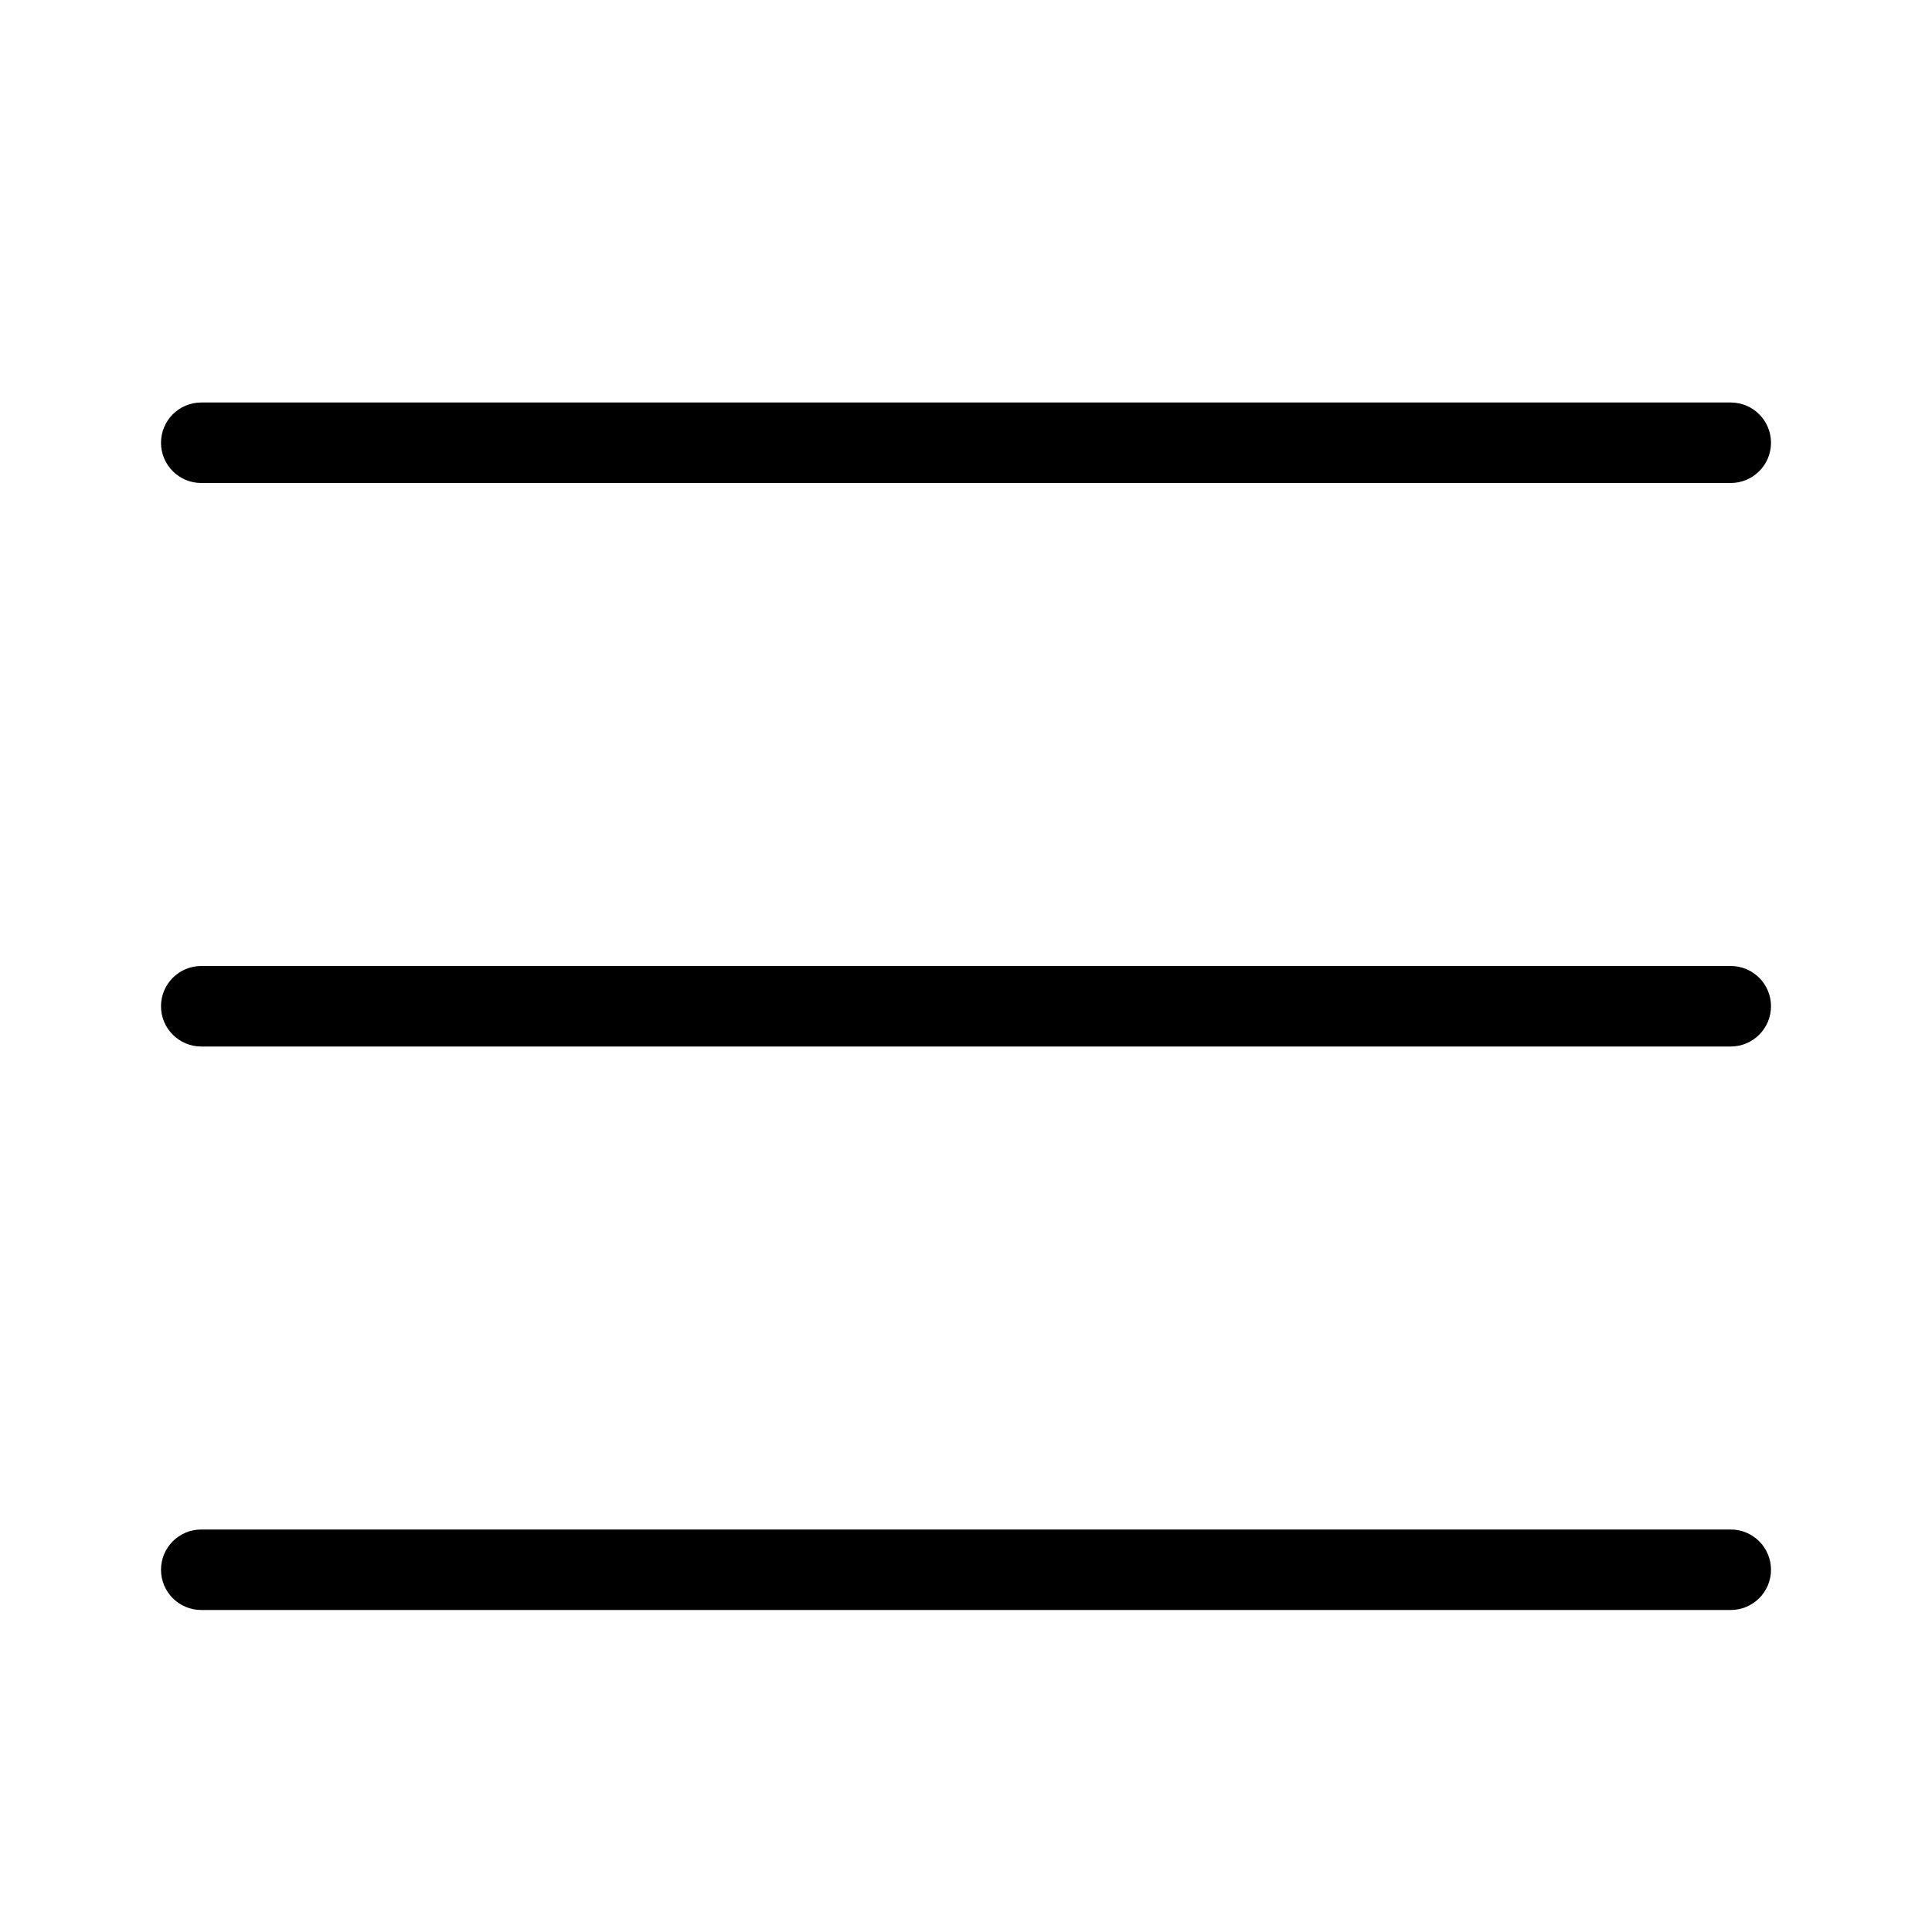
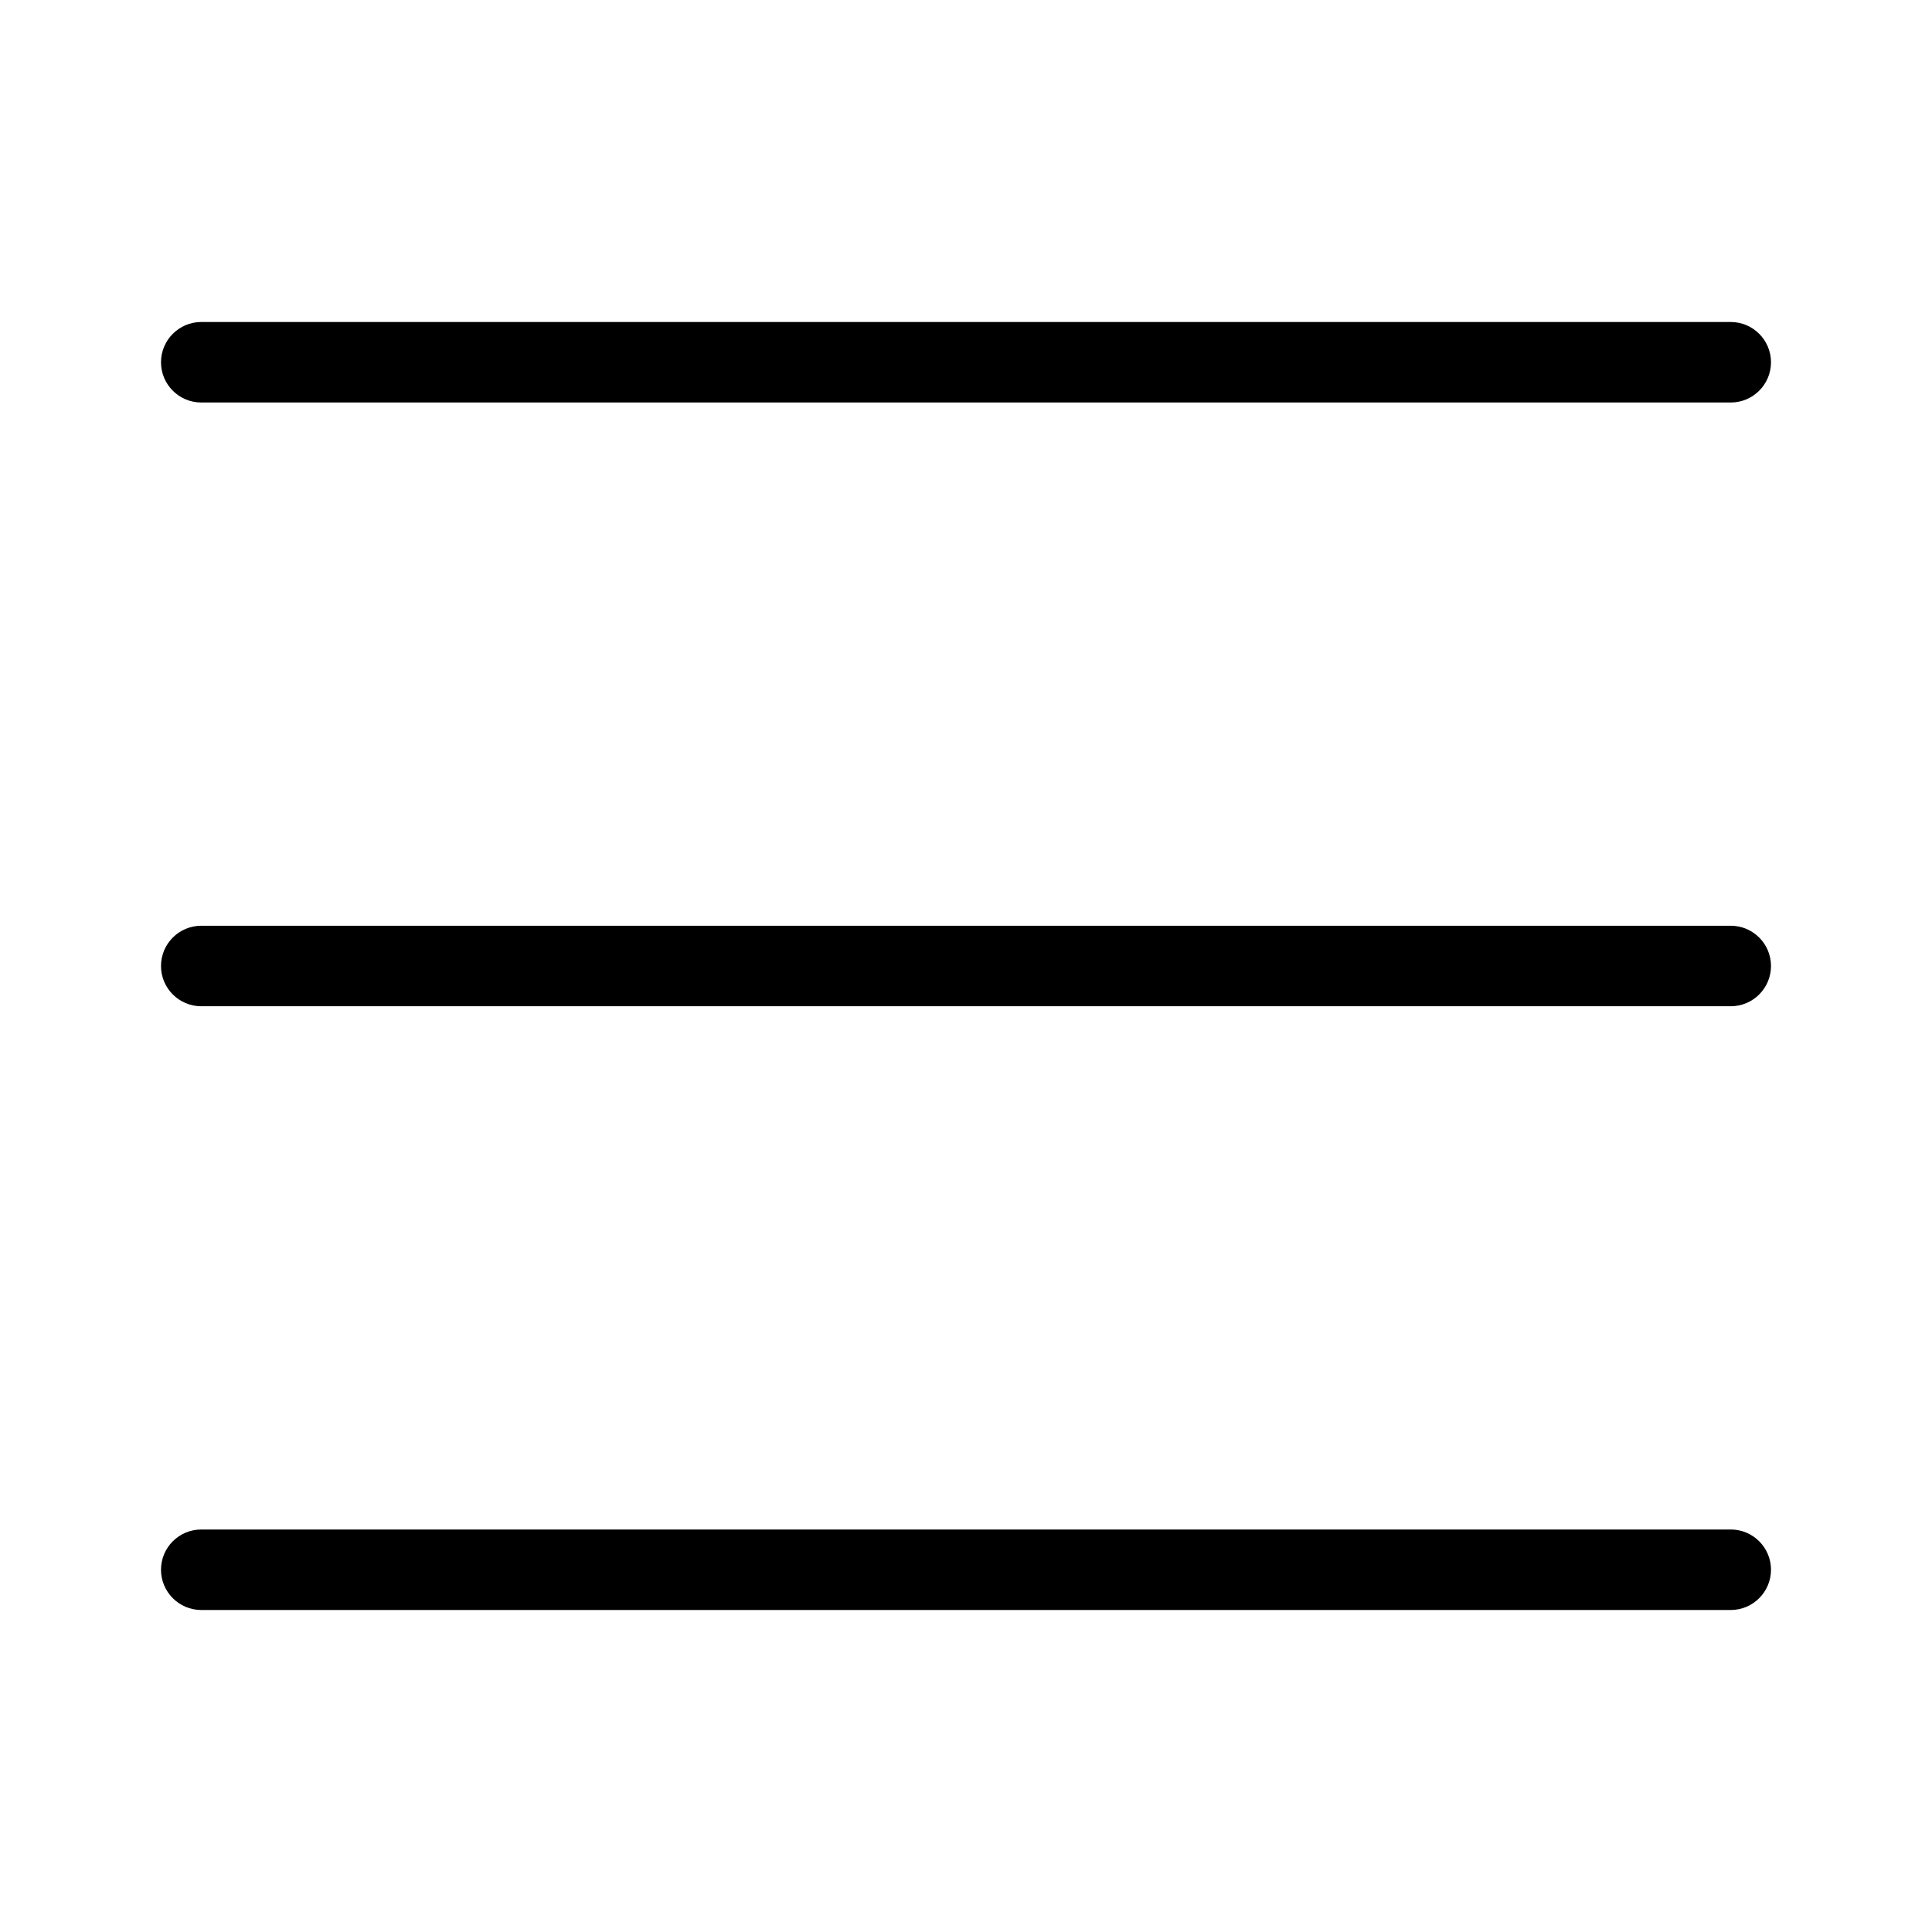
<svg xmlns="http://www.w3.org/2000/svg" width="24" height="24" viewBox="0 0 24 24">
-   <path d="M2.5 6c-.276 0-.5-.224-.5-.5 0-.276.224-.5.5-.5l19 0c.276 0 .5.224.5.5 0 .276-.224.5-.5.5l-19 0zm19 6c.276 0 .5.224.5.5 0 .276-.224.5-.5.5l-19 0c-.276 0-.5-.224-.5-.5 0-.276.224-.5.5-.5l19 0zm0 7c.276 0 .5.224.5.5 0 .276-.224.5-.5.5l-19 0c-.276 0-.5-.224-.5-.5 0-.276.224-.5.5-.5l19 0z" fill="#000" fill-rule="evenodd" />
+   <path d="M2.5 12.5c-.276 0-.5-.224-.5-.5 0-.276.224-.5.5-.5l19 0c.276 0 .5.224.5.5 0 .276-.224.5-.5.5l-19 0zm0-7.5c-.276 0-.5-.224-.5-.5 0-.275.224-.5.5-.5l19 0c.276 0 .5.225.5.5 0 .276-.224.5-.5.5l-19 0zm0 15c-.276 0-.5-.225-.5-.5 0-.276.224-.5.5-.5l19 0c.276 0 .5.224.5.5 0 .275-.224.5-.5.5l-19 0z" fill="#000" fill-rule="evenodd" />
</svg>
